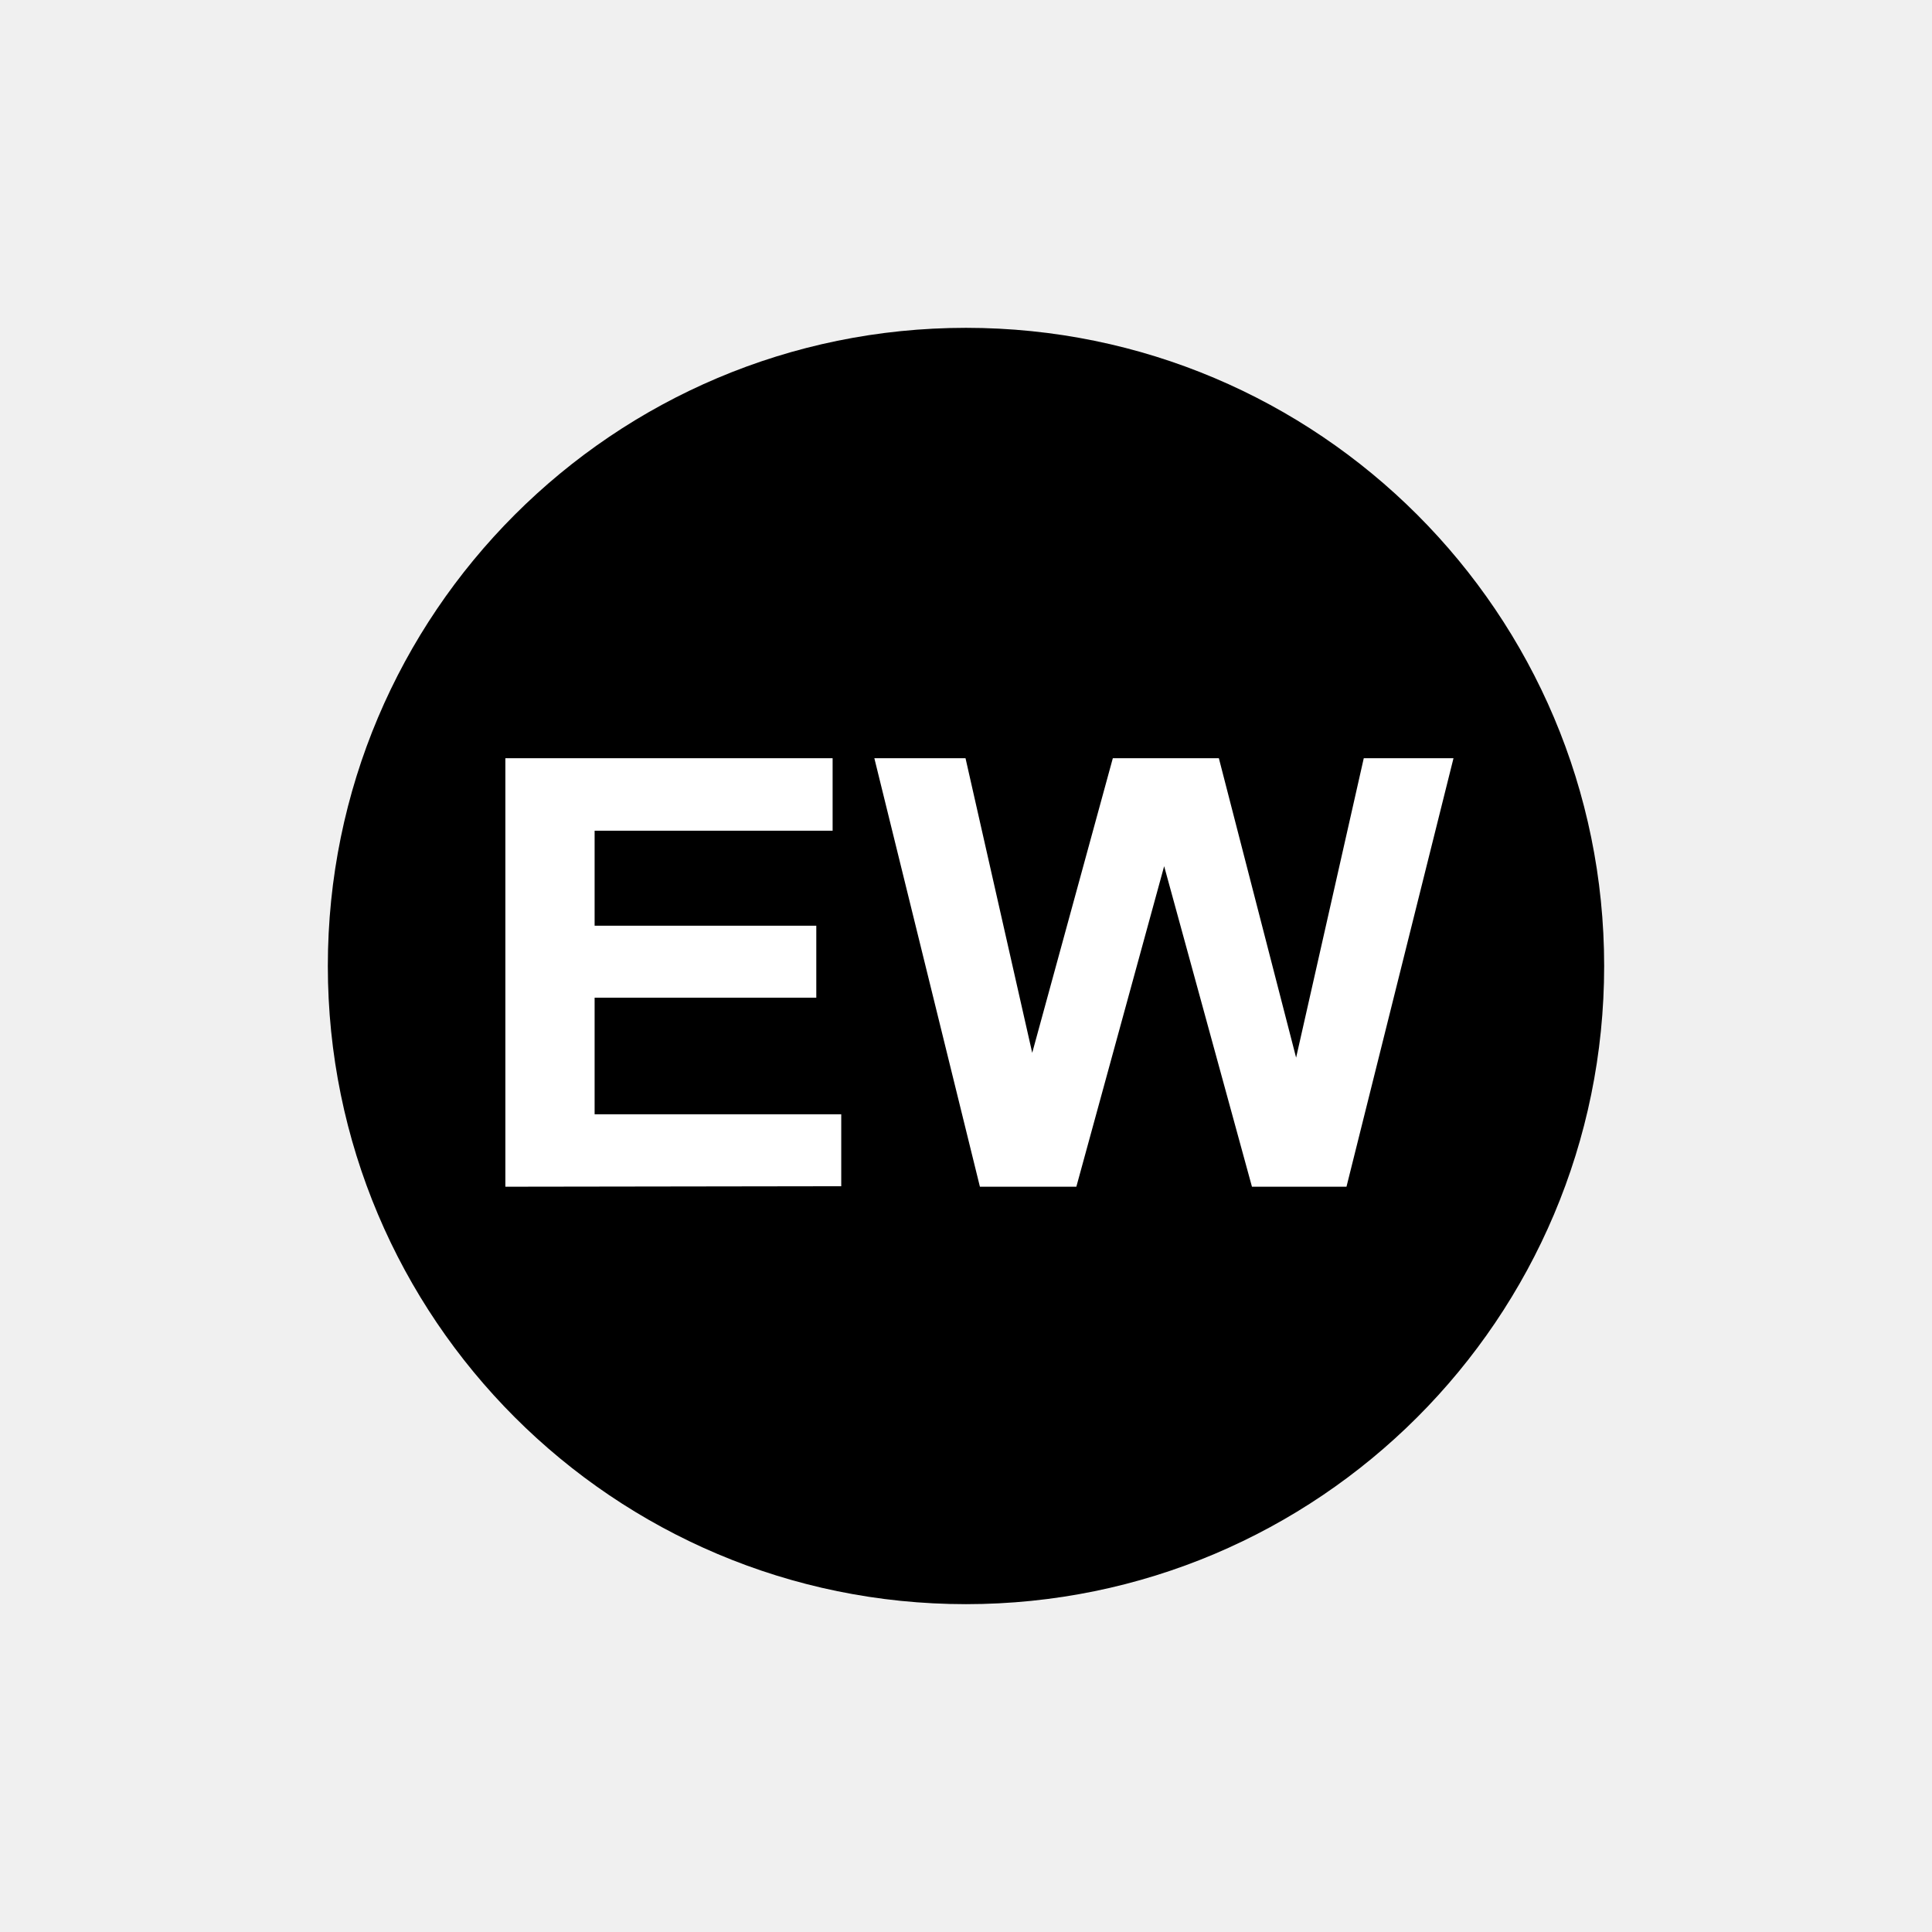
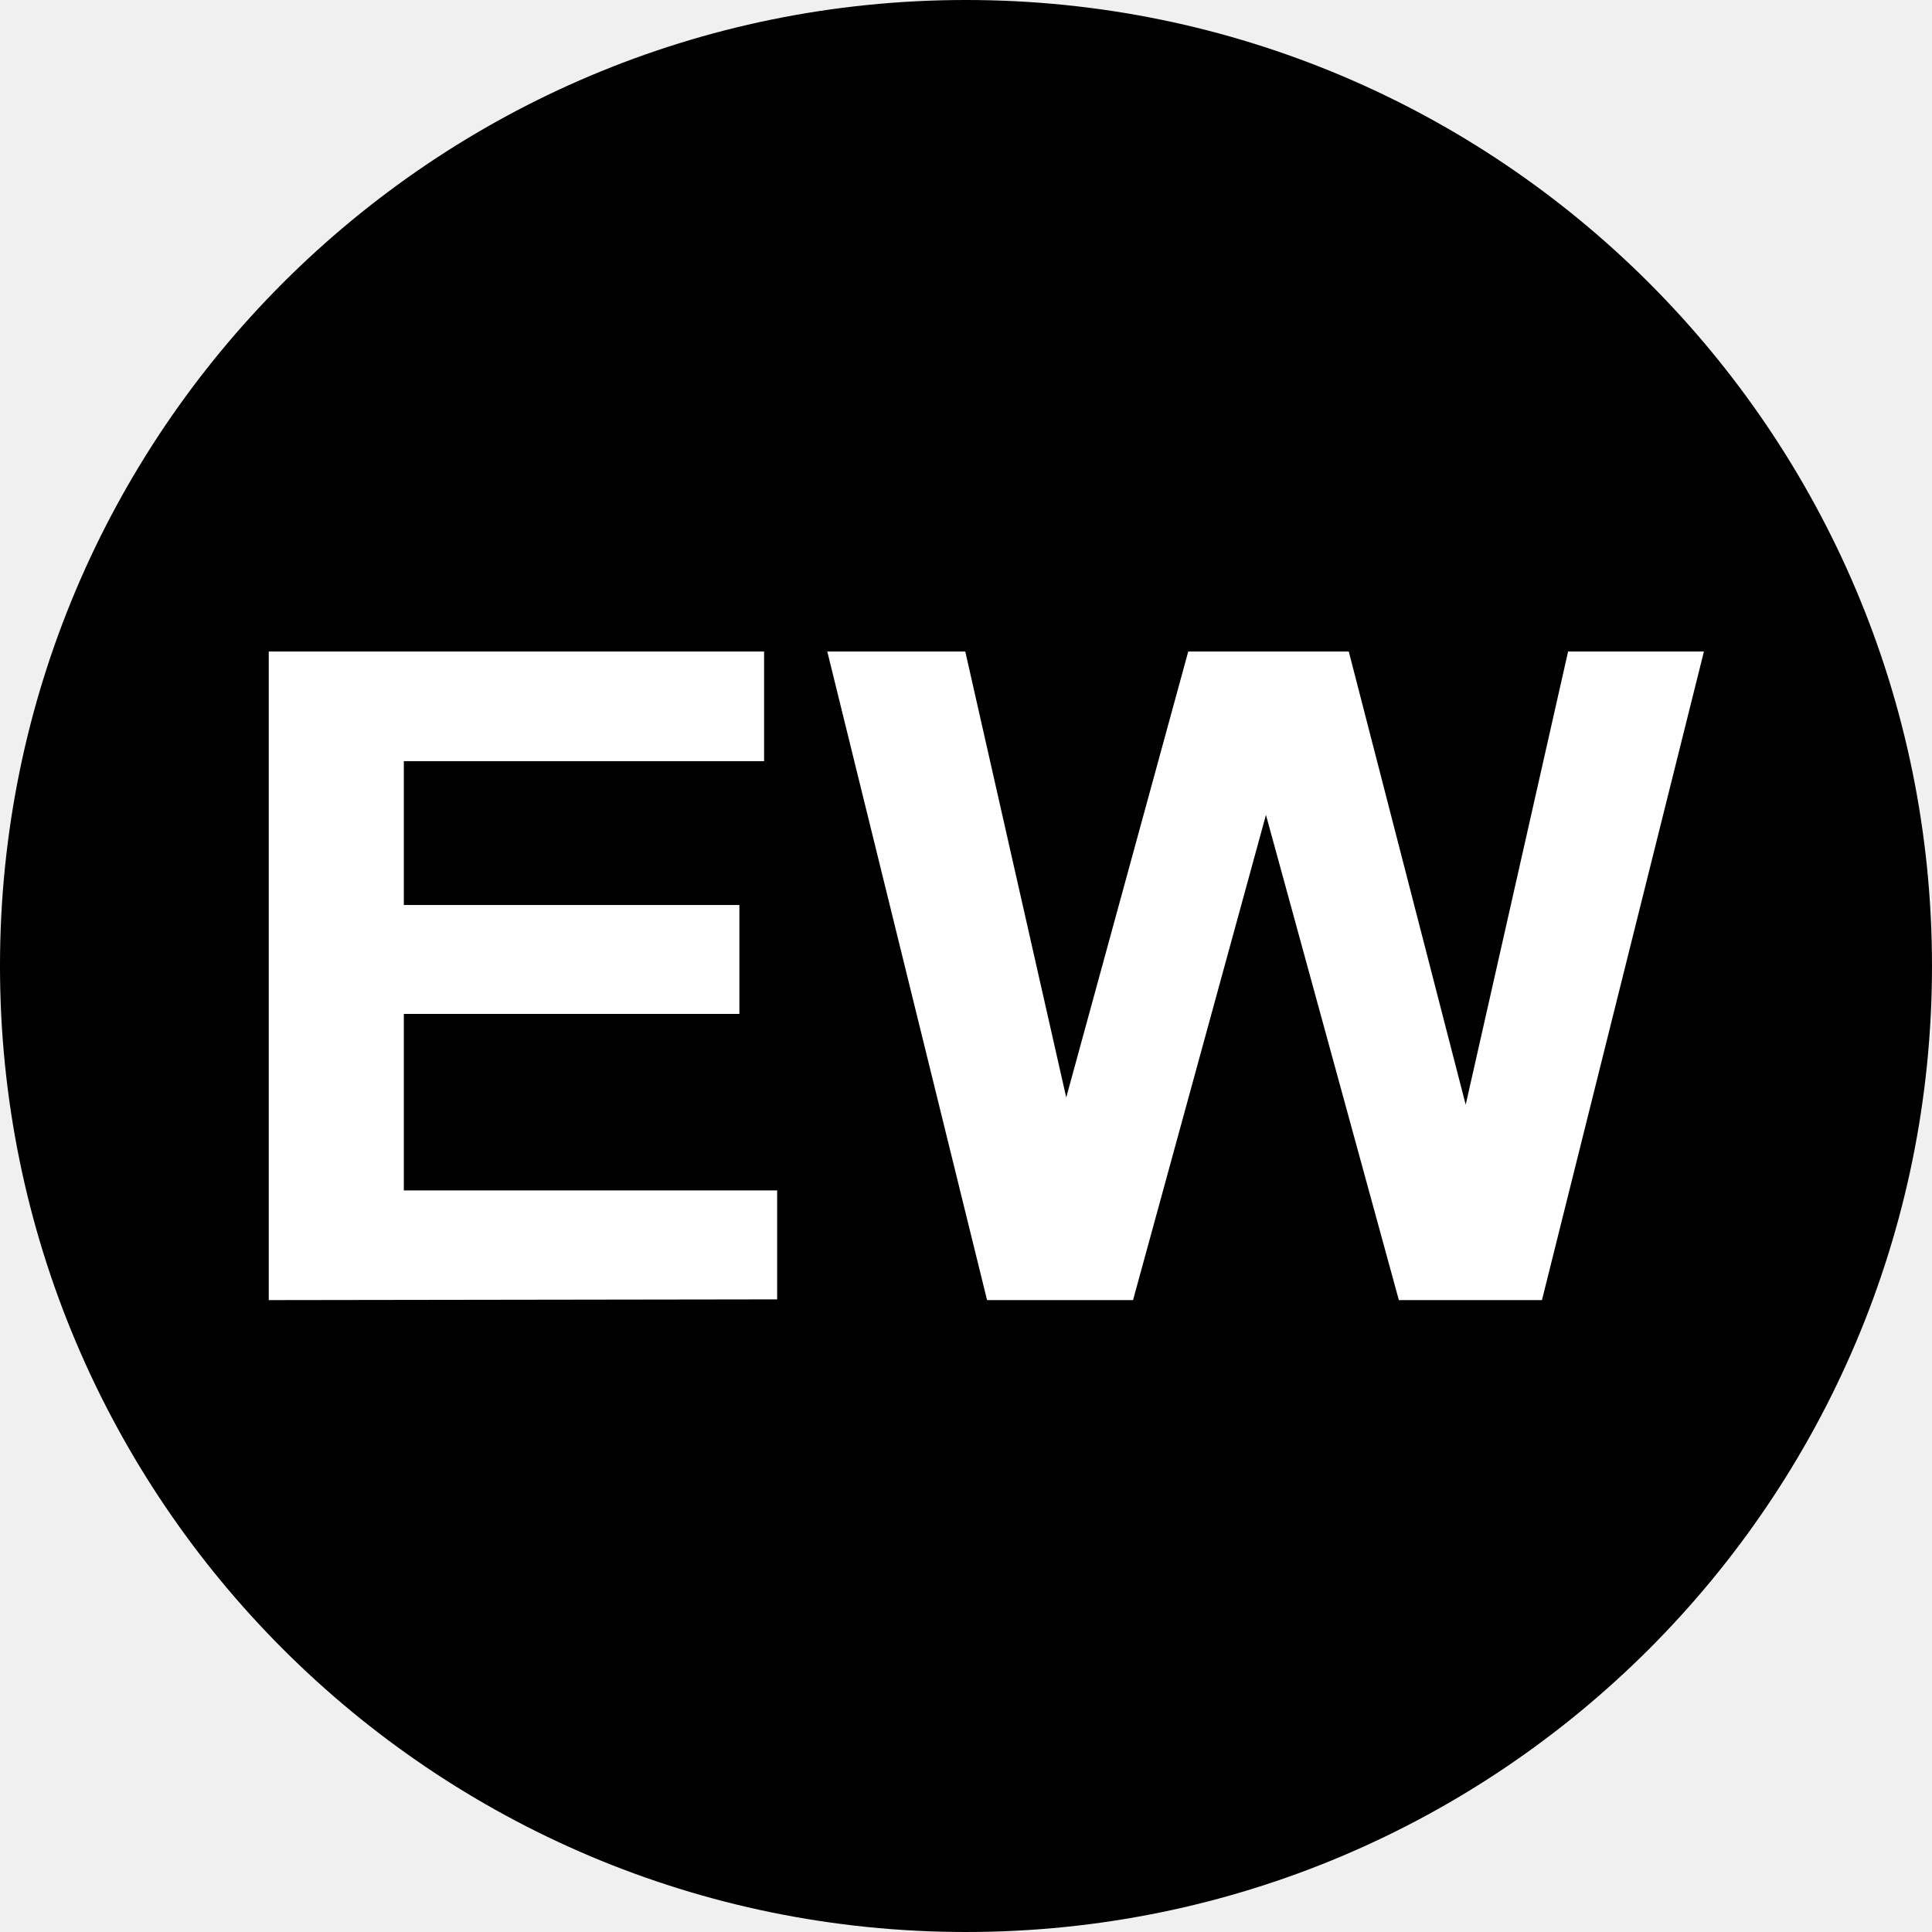
- <svg xmlns="http://www.w3.org/2000/svg" width="800" height="800" viewBox="0 0 211.667 211.667" version="1.1" id="svg1">
+ <svg xmlns="http://www.w3.org/2000/svg" width="528.498" height="528.498" viewBox="0 0 139.832 139.832" version="1.1" id="svg1">
  <defs id="defs1" />
-   <g id="layer2" style="display:none">
+   <g id="layer2" style="display:none" transform="translate(-35.91746,-35.91746)">
    <circle style="fill:#008033;stroke:none;stroke-width:0.243;stroke-dasharray:0.973, 0.973" id="path1" cx="105.833" cy="105.833" r="69.916" />
  </g>
-   <g id="layer1" style="display:inline">
-     <circle cx="105.833" r="69.916" id="circle2" cy="105.833" style="stroke-width:5.257;stroke:none" />
+   <g id="layer1" style="display:inline" transform="translate(-35.91746,-35.91746)">
+     <circle cx="105.833" r="69.916" id="circle2" cy="105.833" style="stroke:none;stroke-width:5.257" />
    <path fill="#ffffff" d="M 55.368,130.015 V 83.071 h 35.852 v 7.938 H 65.145 v 10.409 h 24.287 v 7.885 h -24.287 v 12.774 h 27.02 v 7.885 z m 51.99,0 -11.565,-46.944 h 9.988 l 7.307,32.277 8.831,-32.277 h 11.618 l 8.463,32.803 7.412,-32.803 h 9.83 l -11.723,46.944 h -10.356 l -9.62,-35.116 -9.62,35.116 z" id="path8" style="stroke-width:5.257" />
  </g>
</svg>
